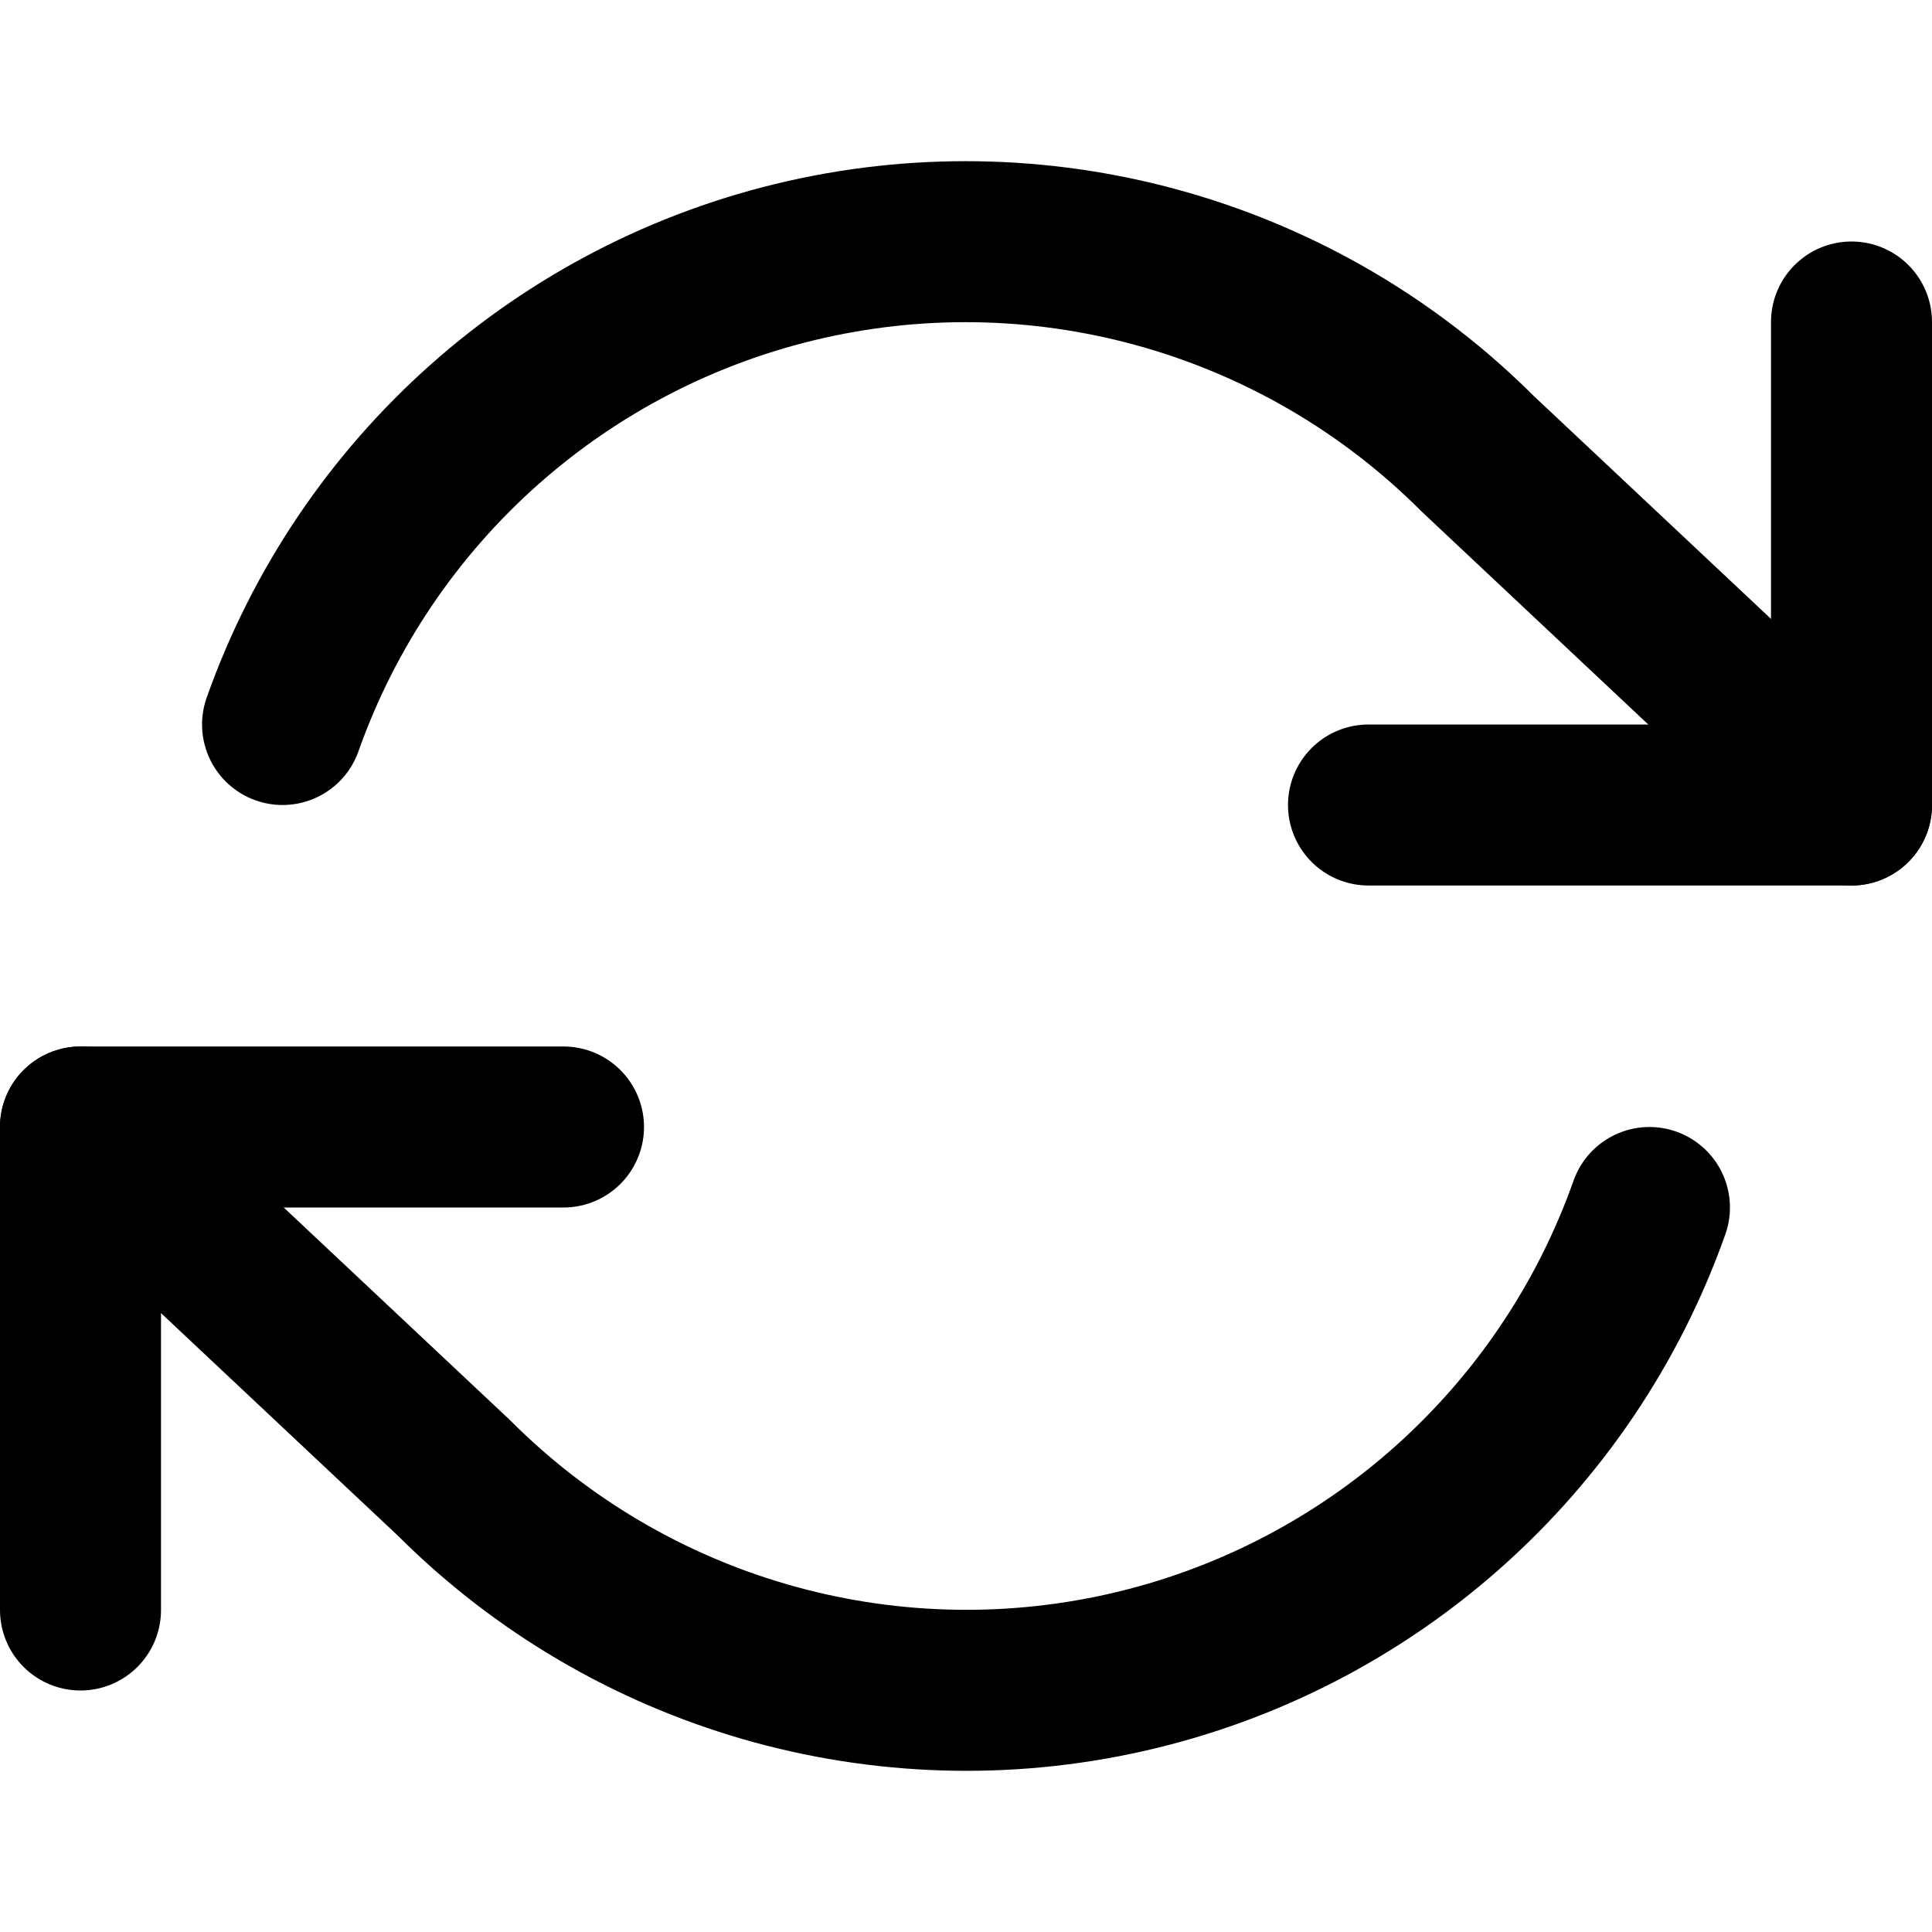
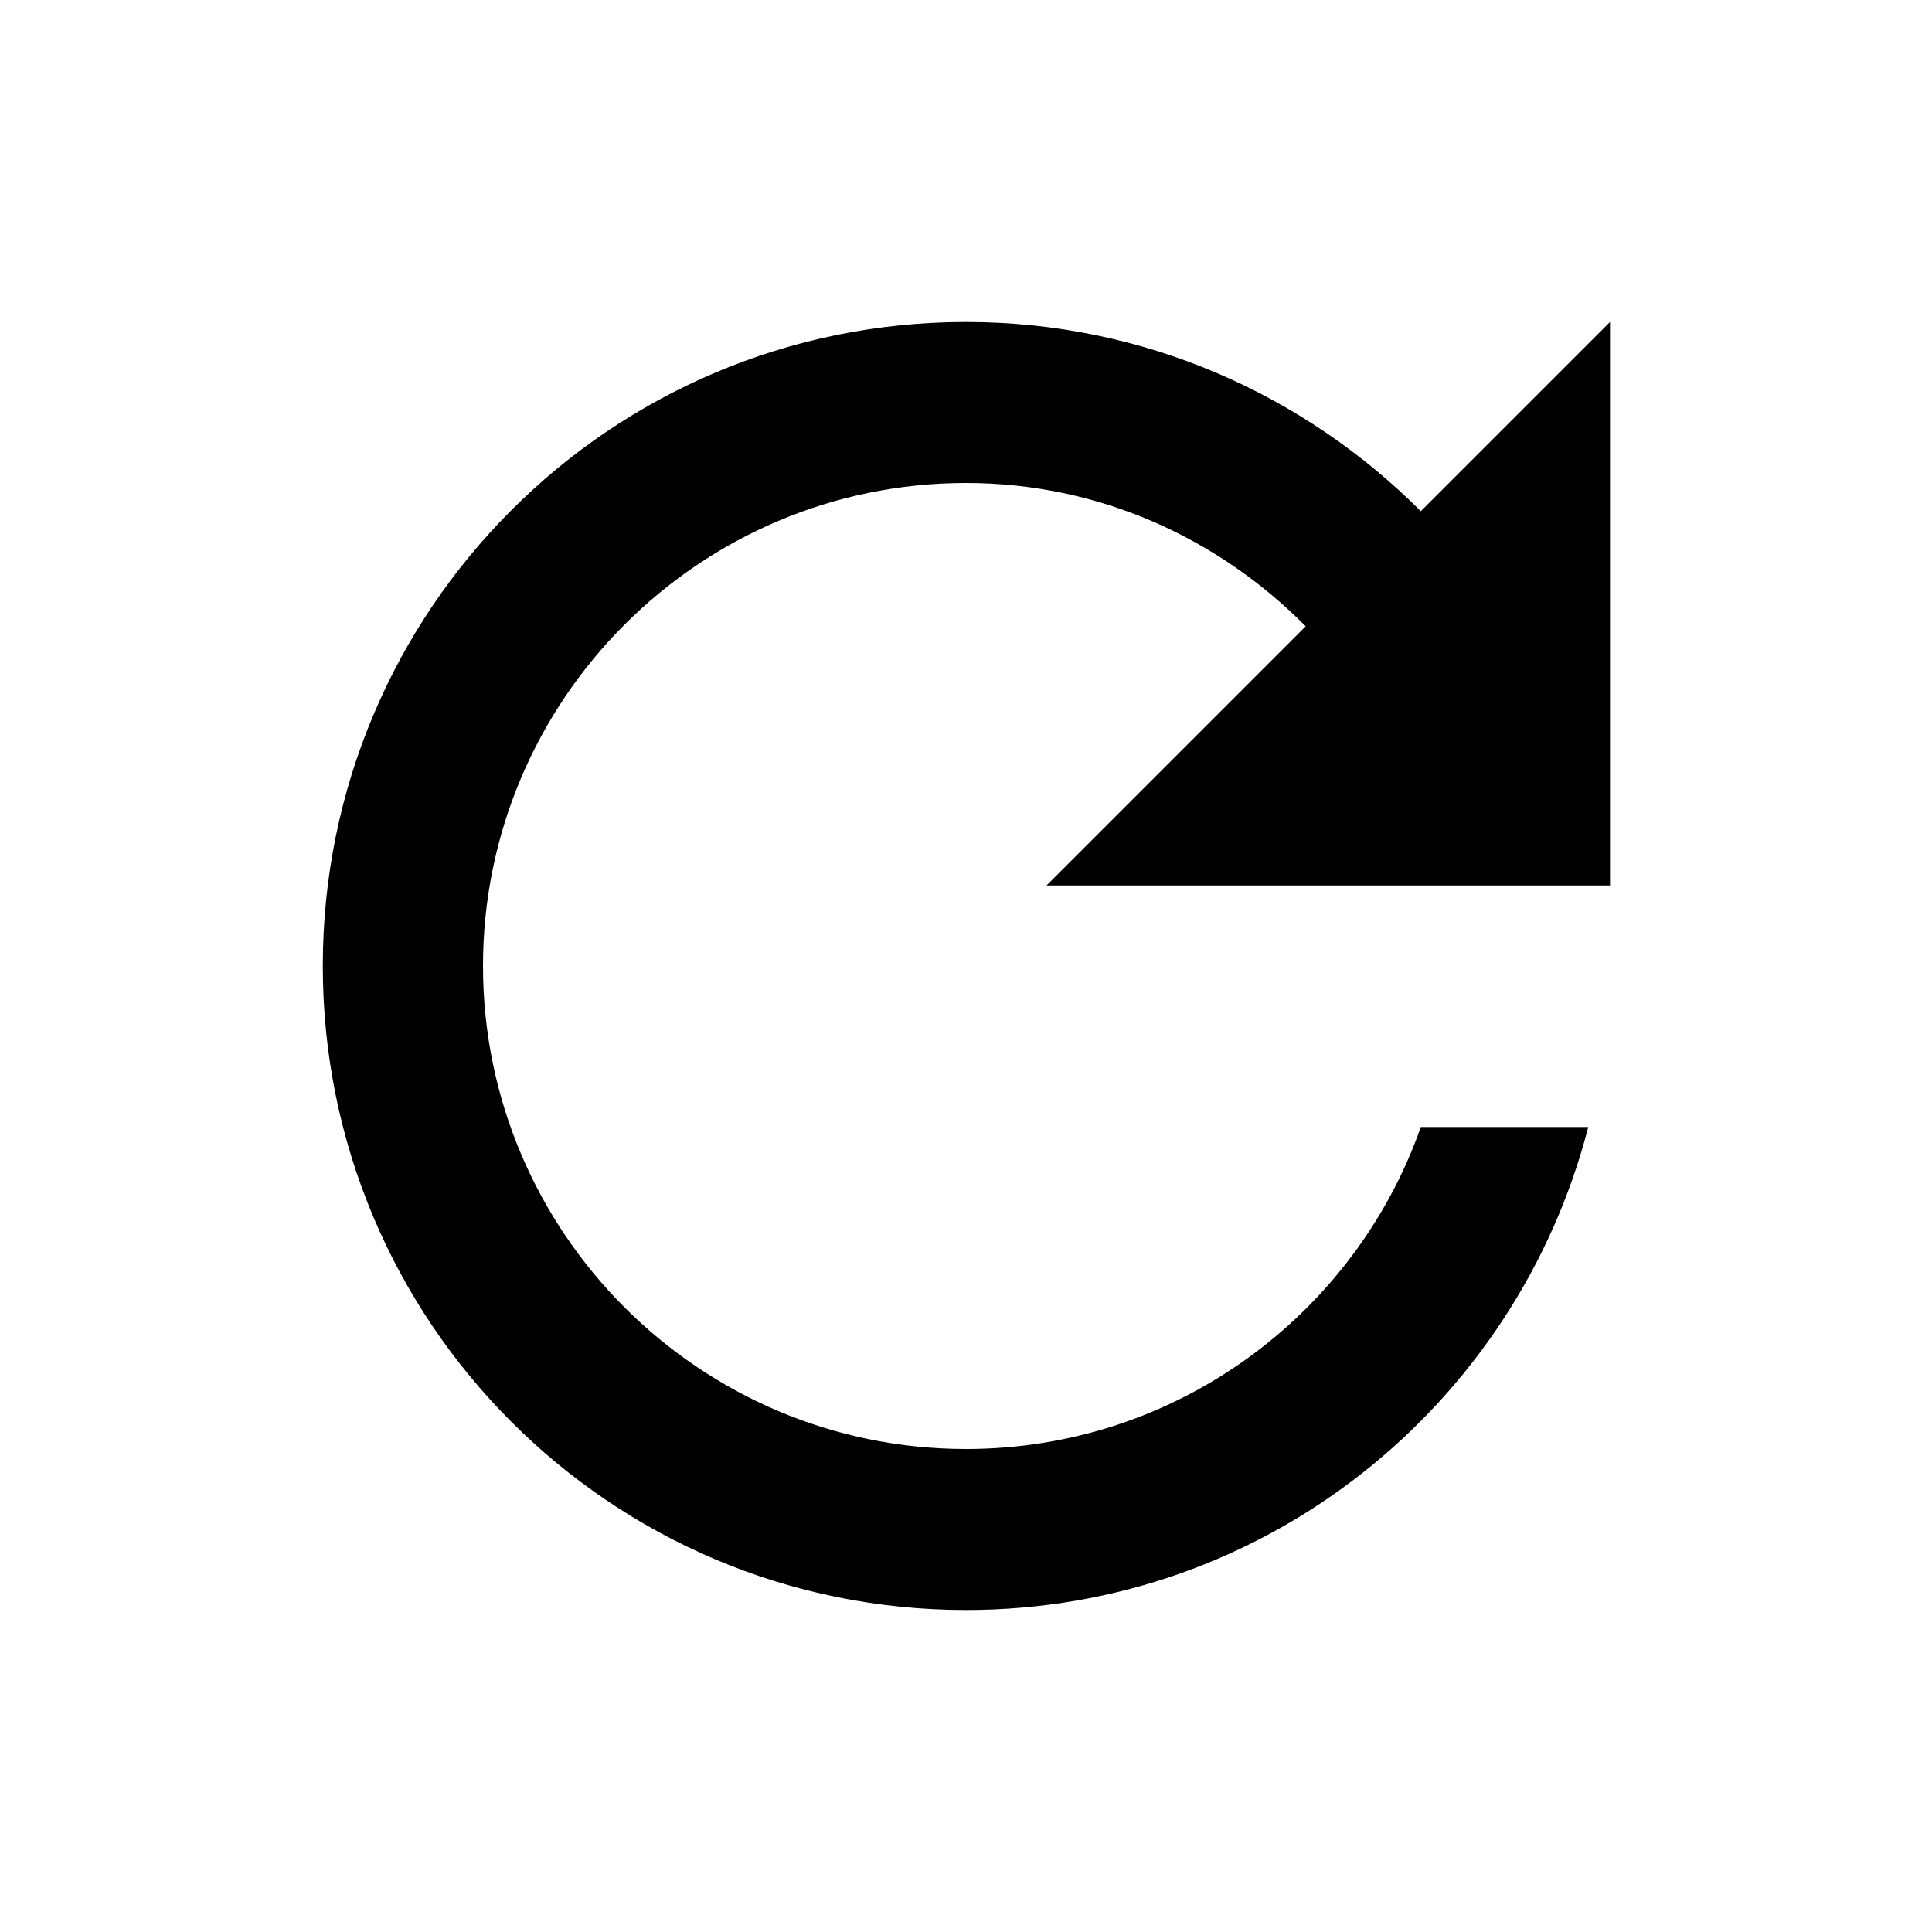
- <svg xmlns="http://www.w3.org/2000/svg" width="24" height="24" viewBox="0 0 24 24" fill="none" stroke="currentColor" stroke-width="2" stroke-linecap="round" stroke-linejoin="round">
-   <polyline points="23 4 23 10 17 10" />
-   <polyline points="1 20 1 14 7 14" />
-   <path d="M3.51 9a9 9 0 0 1 14.85-3.36L23 10M1 14l4.64 4.36A9 9 0 0 0 20.49 15" />
+ <svg xmlns="http://www.w3.org/2000/svg" width="24" height="24" viewBox="0 0 24 24">
+   <path fill="currentColor" d="M17.65 6.35C16.2 4.9 14.21 4 12 4c-4.42 0-7.99 3.58-7.99 8s3.57 8 7.99 8c3.73 0 6.84-2.55 7.73-6h-2.08c-.82 2.33-3.04 4-5.65 4-3.31 0-6-2.69-6-6s2.69-6 6-6c1.66 0 3.14.69 4.22 1.78L13 11h7V4l-2.35 2.35z" />
</svg>
